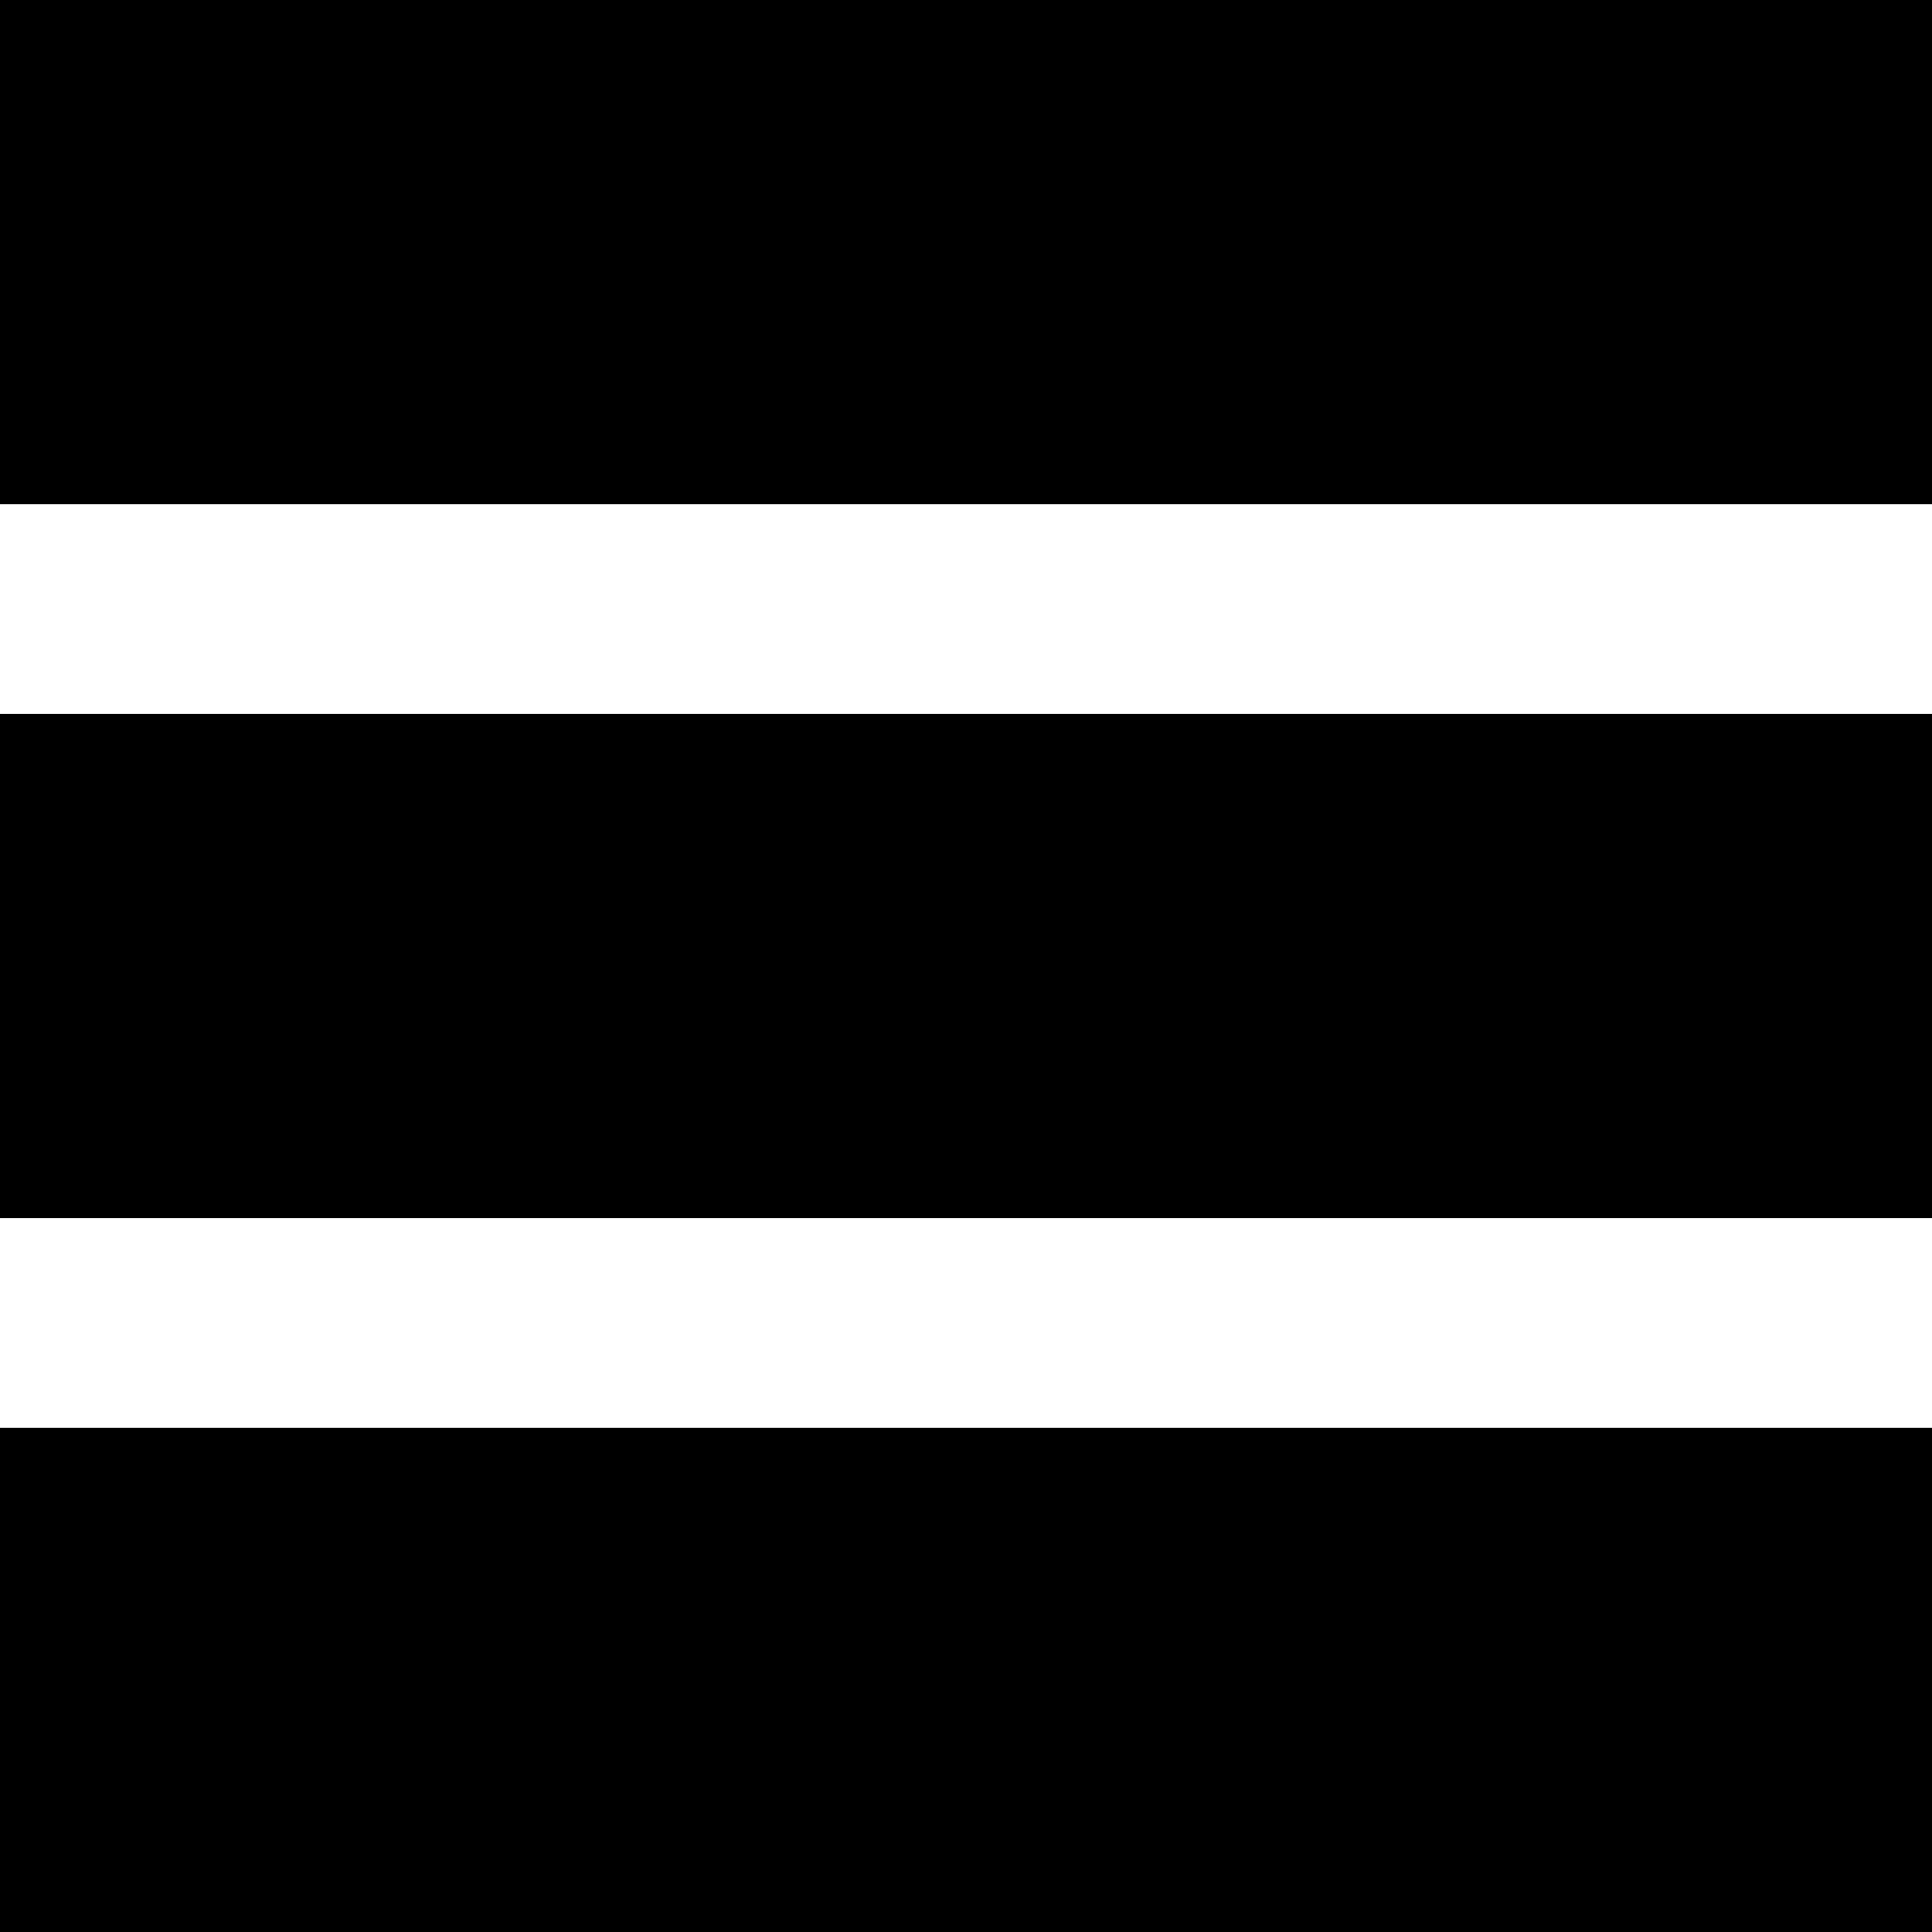
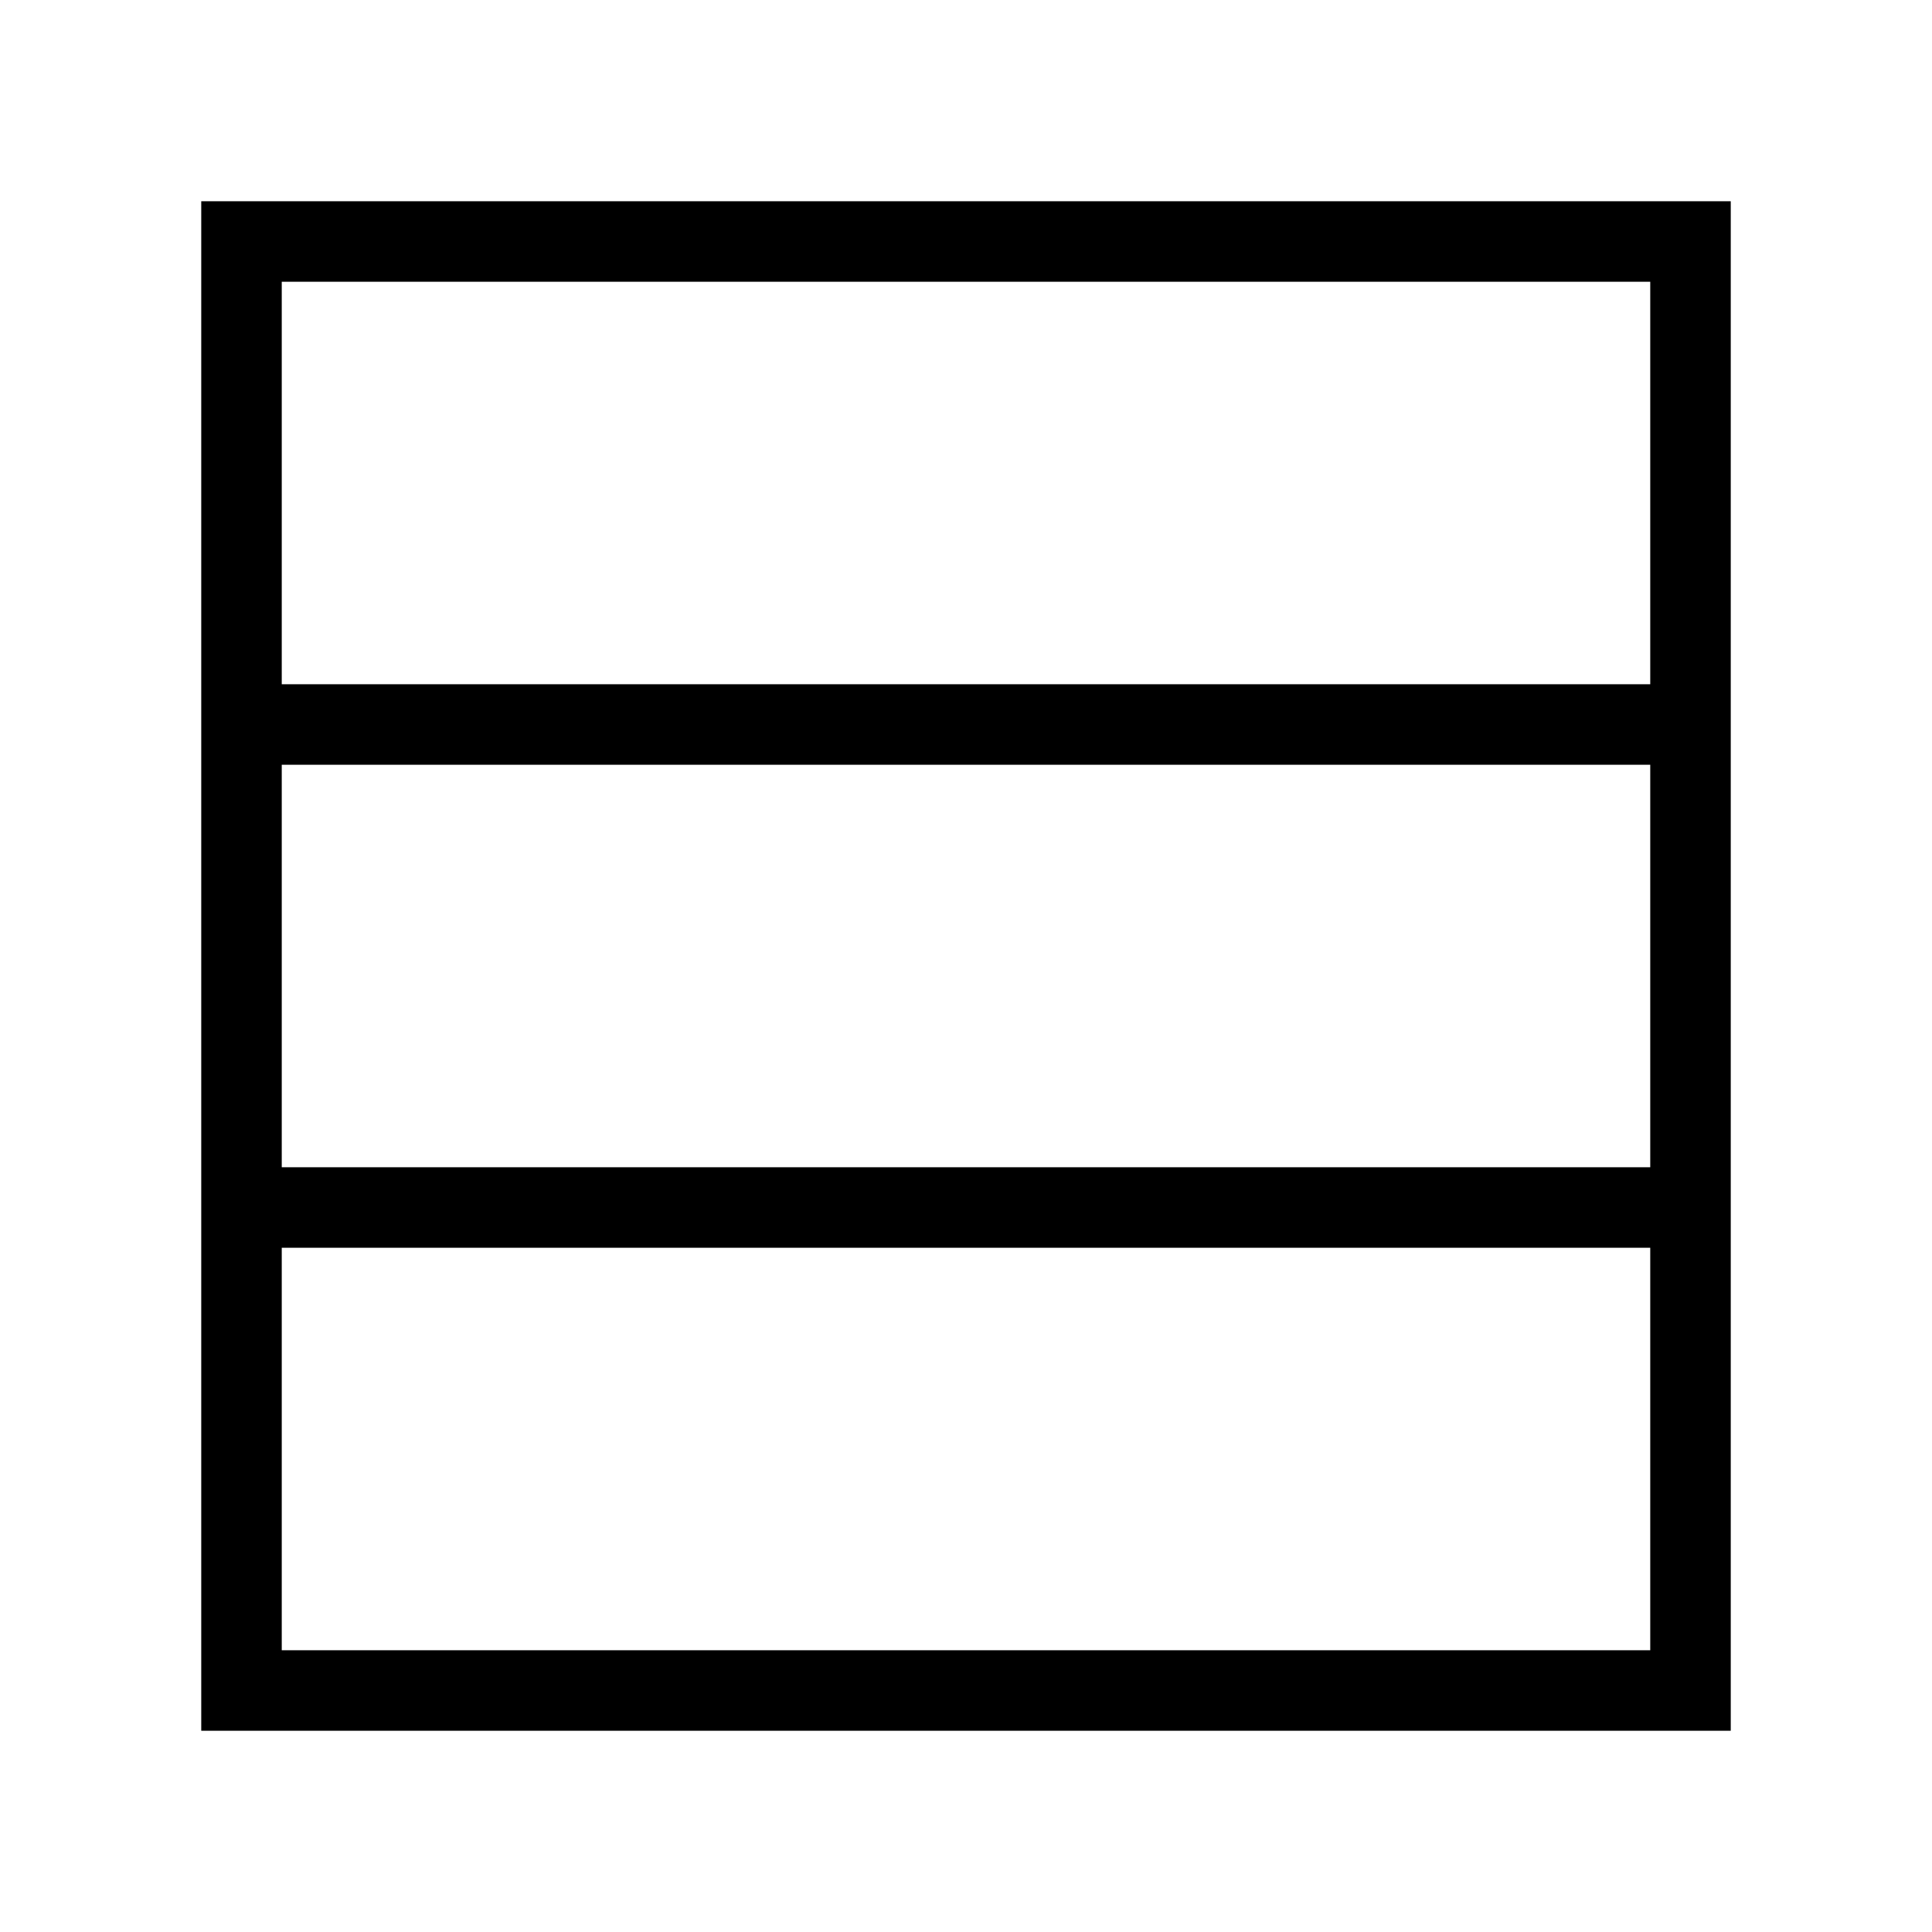
- <svg xmlns="http://www.w3.org/2000/svg" width="184" height="184" viewBox="0 0 184 184" fill="none">
-   <rect x="1" y="137" width="182" height="46" fill="black" stroke="black" stroke-width="2" />
-   <rect x="1" y="69" width="182" height="46" fill="black" stroke="black" stroke-width="2" />
-   <rect x="1" y="1" width="182" height="46" fill="black" stroke="black" stroke-width="2" />
+ <svg xmlns="http://www.w3.org/2000/svg" width="24" height="24" viewBox="0 0 24 24" fill="none">
+   <g>
+     <path stroke="black" d="M21 3H3V21H21V3Z" />
+     <path stroke="black" d="M21 15H3" strokeMiterlimit="10" />
+     <path stroke="black" d="M21 9H3" strokeMiterlimit="10" />
+   </g>
</svg>
